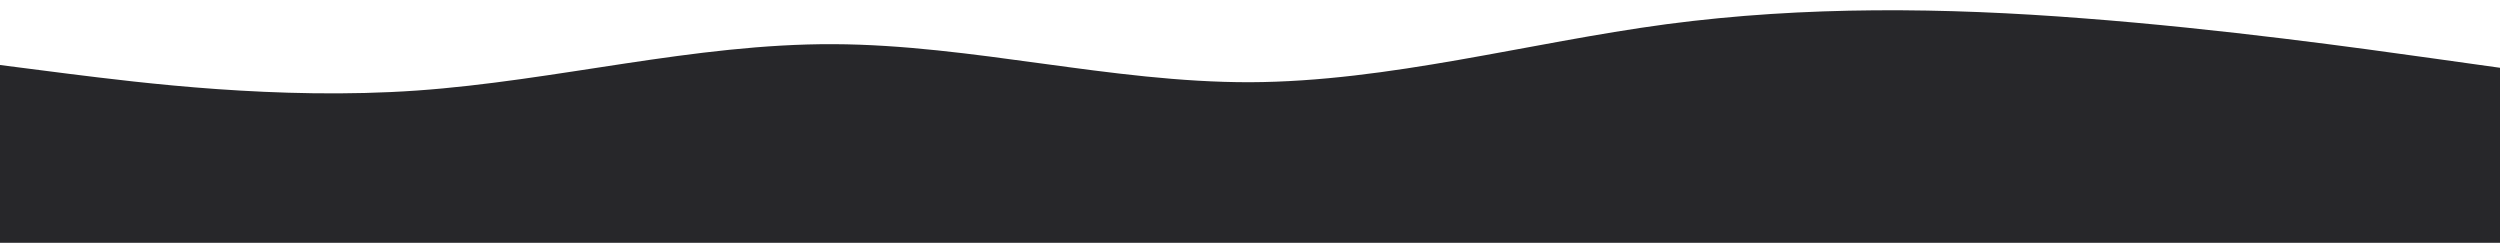
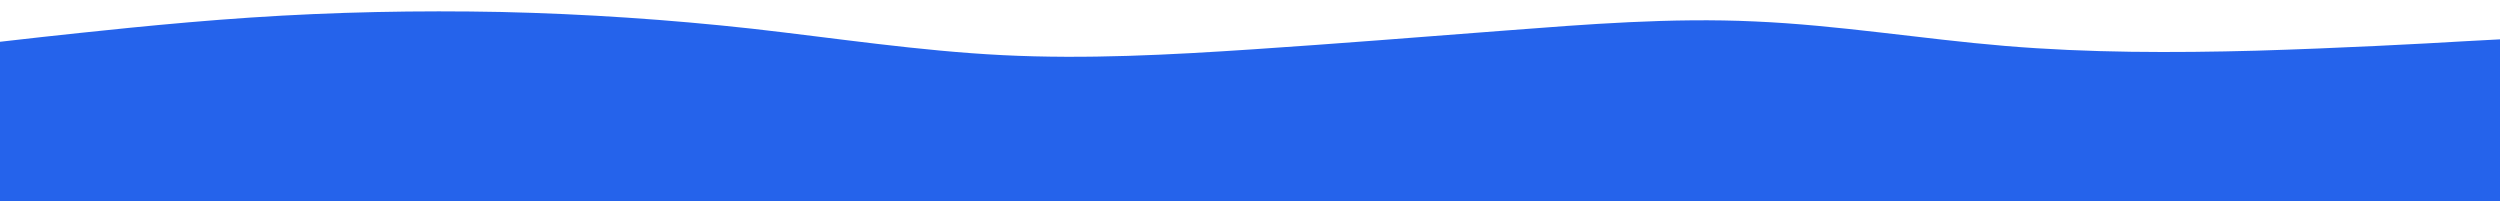
- <svg xmlns="http://www.w3.org/2000/svg" version="1.1" viewBox="0 513.6 900 87.6" id="visual" style="max-height: 500px" width="900" height="87.6">
-   <path stroke-linejoin="miter" stroke-linecap="round" fill="#27272A" d="M0 537L25 540.2C50 543.3 100 549.7 150 546.2C200 542.7 250 529.3 300 529.5C350 529.7 400 543.3 450 543.2C500 543 550 529 600 522.3C650 515.7 700 516.3 750 520.2C800 524 850 531 875 534.5L900 538L900 601L875 601C850 601 800 601 750 601C700 601 650 601 600 601C550 601 500 601 450 601C400 601 350 601 300 601C250 601 200 601 150 601C100 601 50 601 25 601L0 601Z" />
+ <svg xmlns="http://www.w3.org/2000/svg" version="1.1" viewBox="0 528 897.6 72" id="visual" style="max-height: 500px" width="897.6" height="72">
+   <path stroke-linejoin="miter" stroke-linecap="round" fill="#2563eb" d="M0 543L15 541.3C30 539.7 60 536.3 90 534.3C120 532.3 150 531.7 180 532.3C210 533 240 535 270 538.3C300 541.7 330 546.3 360 547.8C390 549.3 420 547.7 450 545.7C480 543.7 510 541.3 540 539C570 536.7 600 534.3 630 535.7C660 537 690 542 720 544.5C750 547 780 547 810 546.2C840 545.3 870 543.7 885 542.8L900 542L900 601L885 601C870 601 840 601 810 601C780 601 750 601 720 601C690 601 660 601 630 601C600 601 570 601 540 601C510 601 480 601 450 601C420 601 390 601 360 601C330 601 300 601 270 601C240 601 210 601 180 601C150 601 120 601 90 601C60 601 30 601 15 601L0 601Z" />
</svg>
